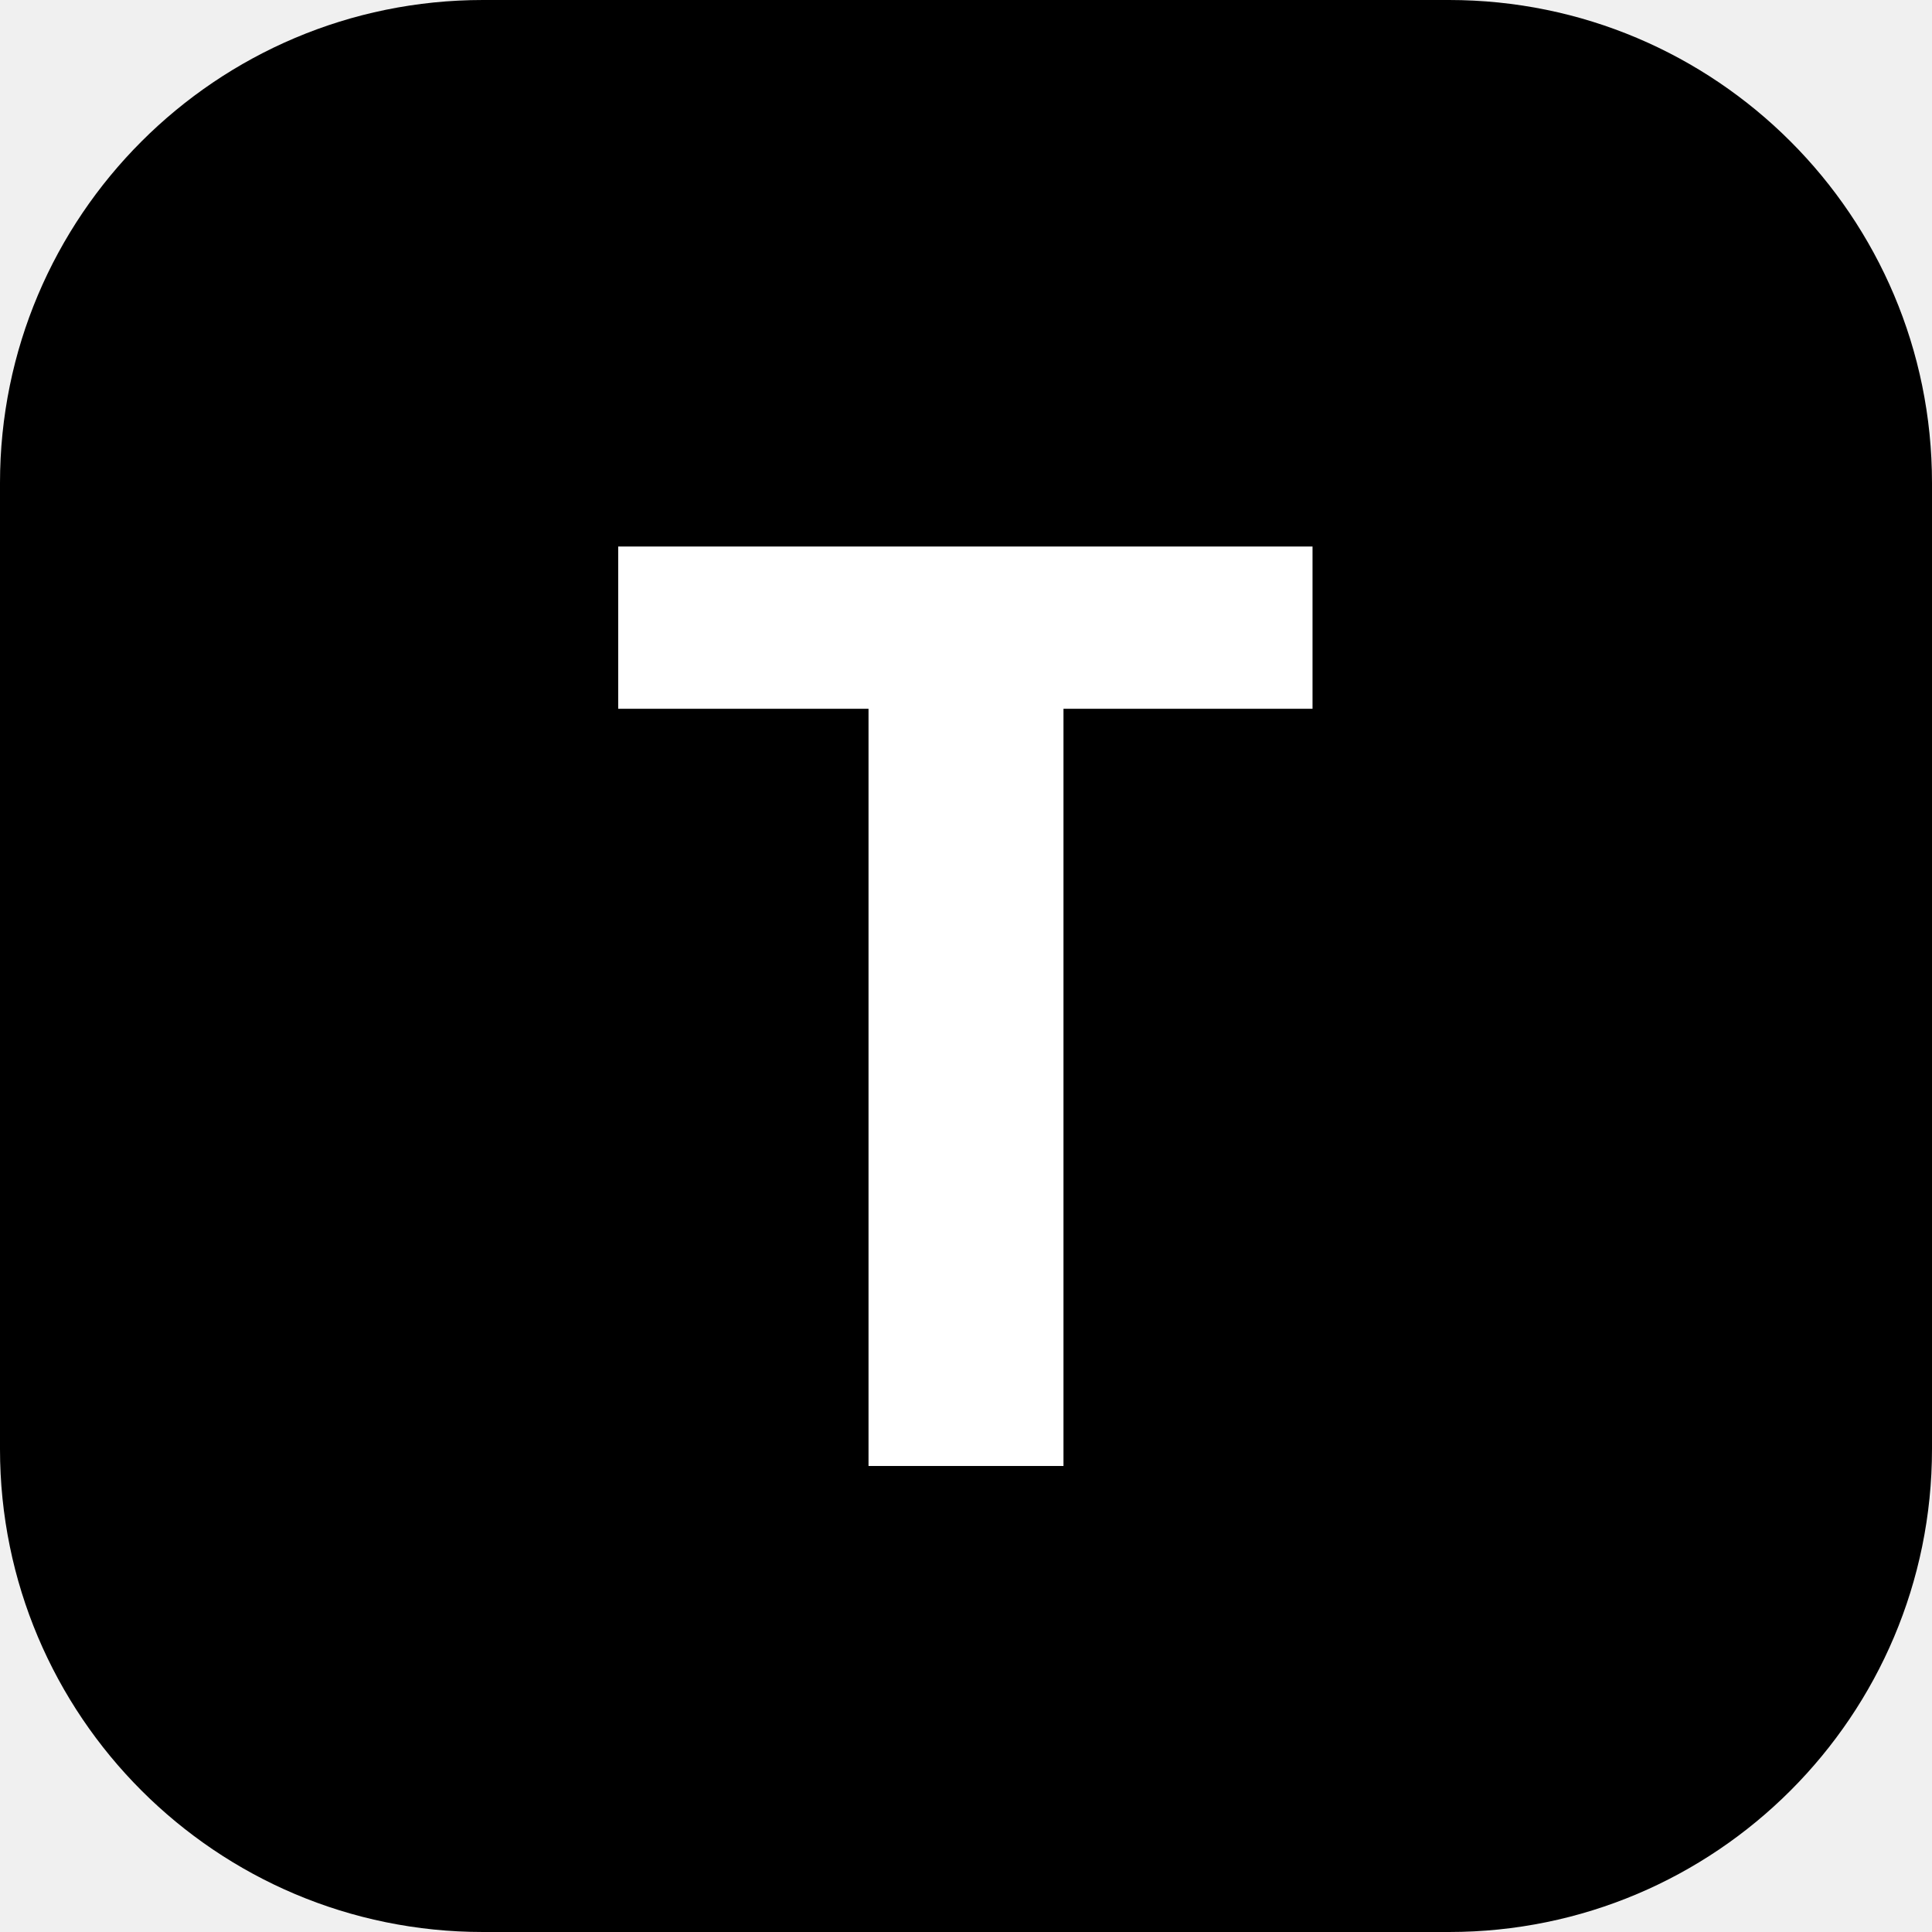
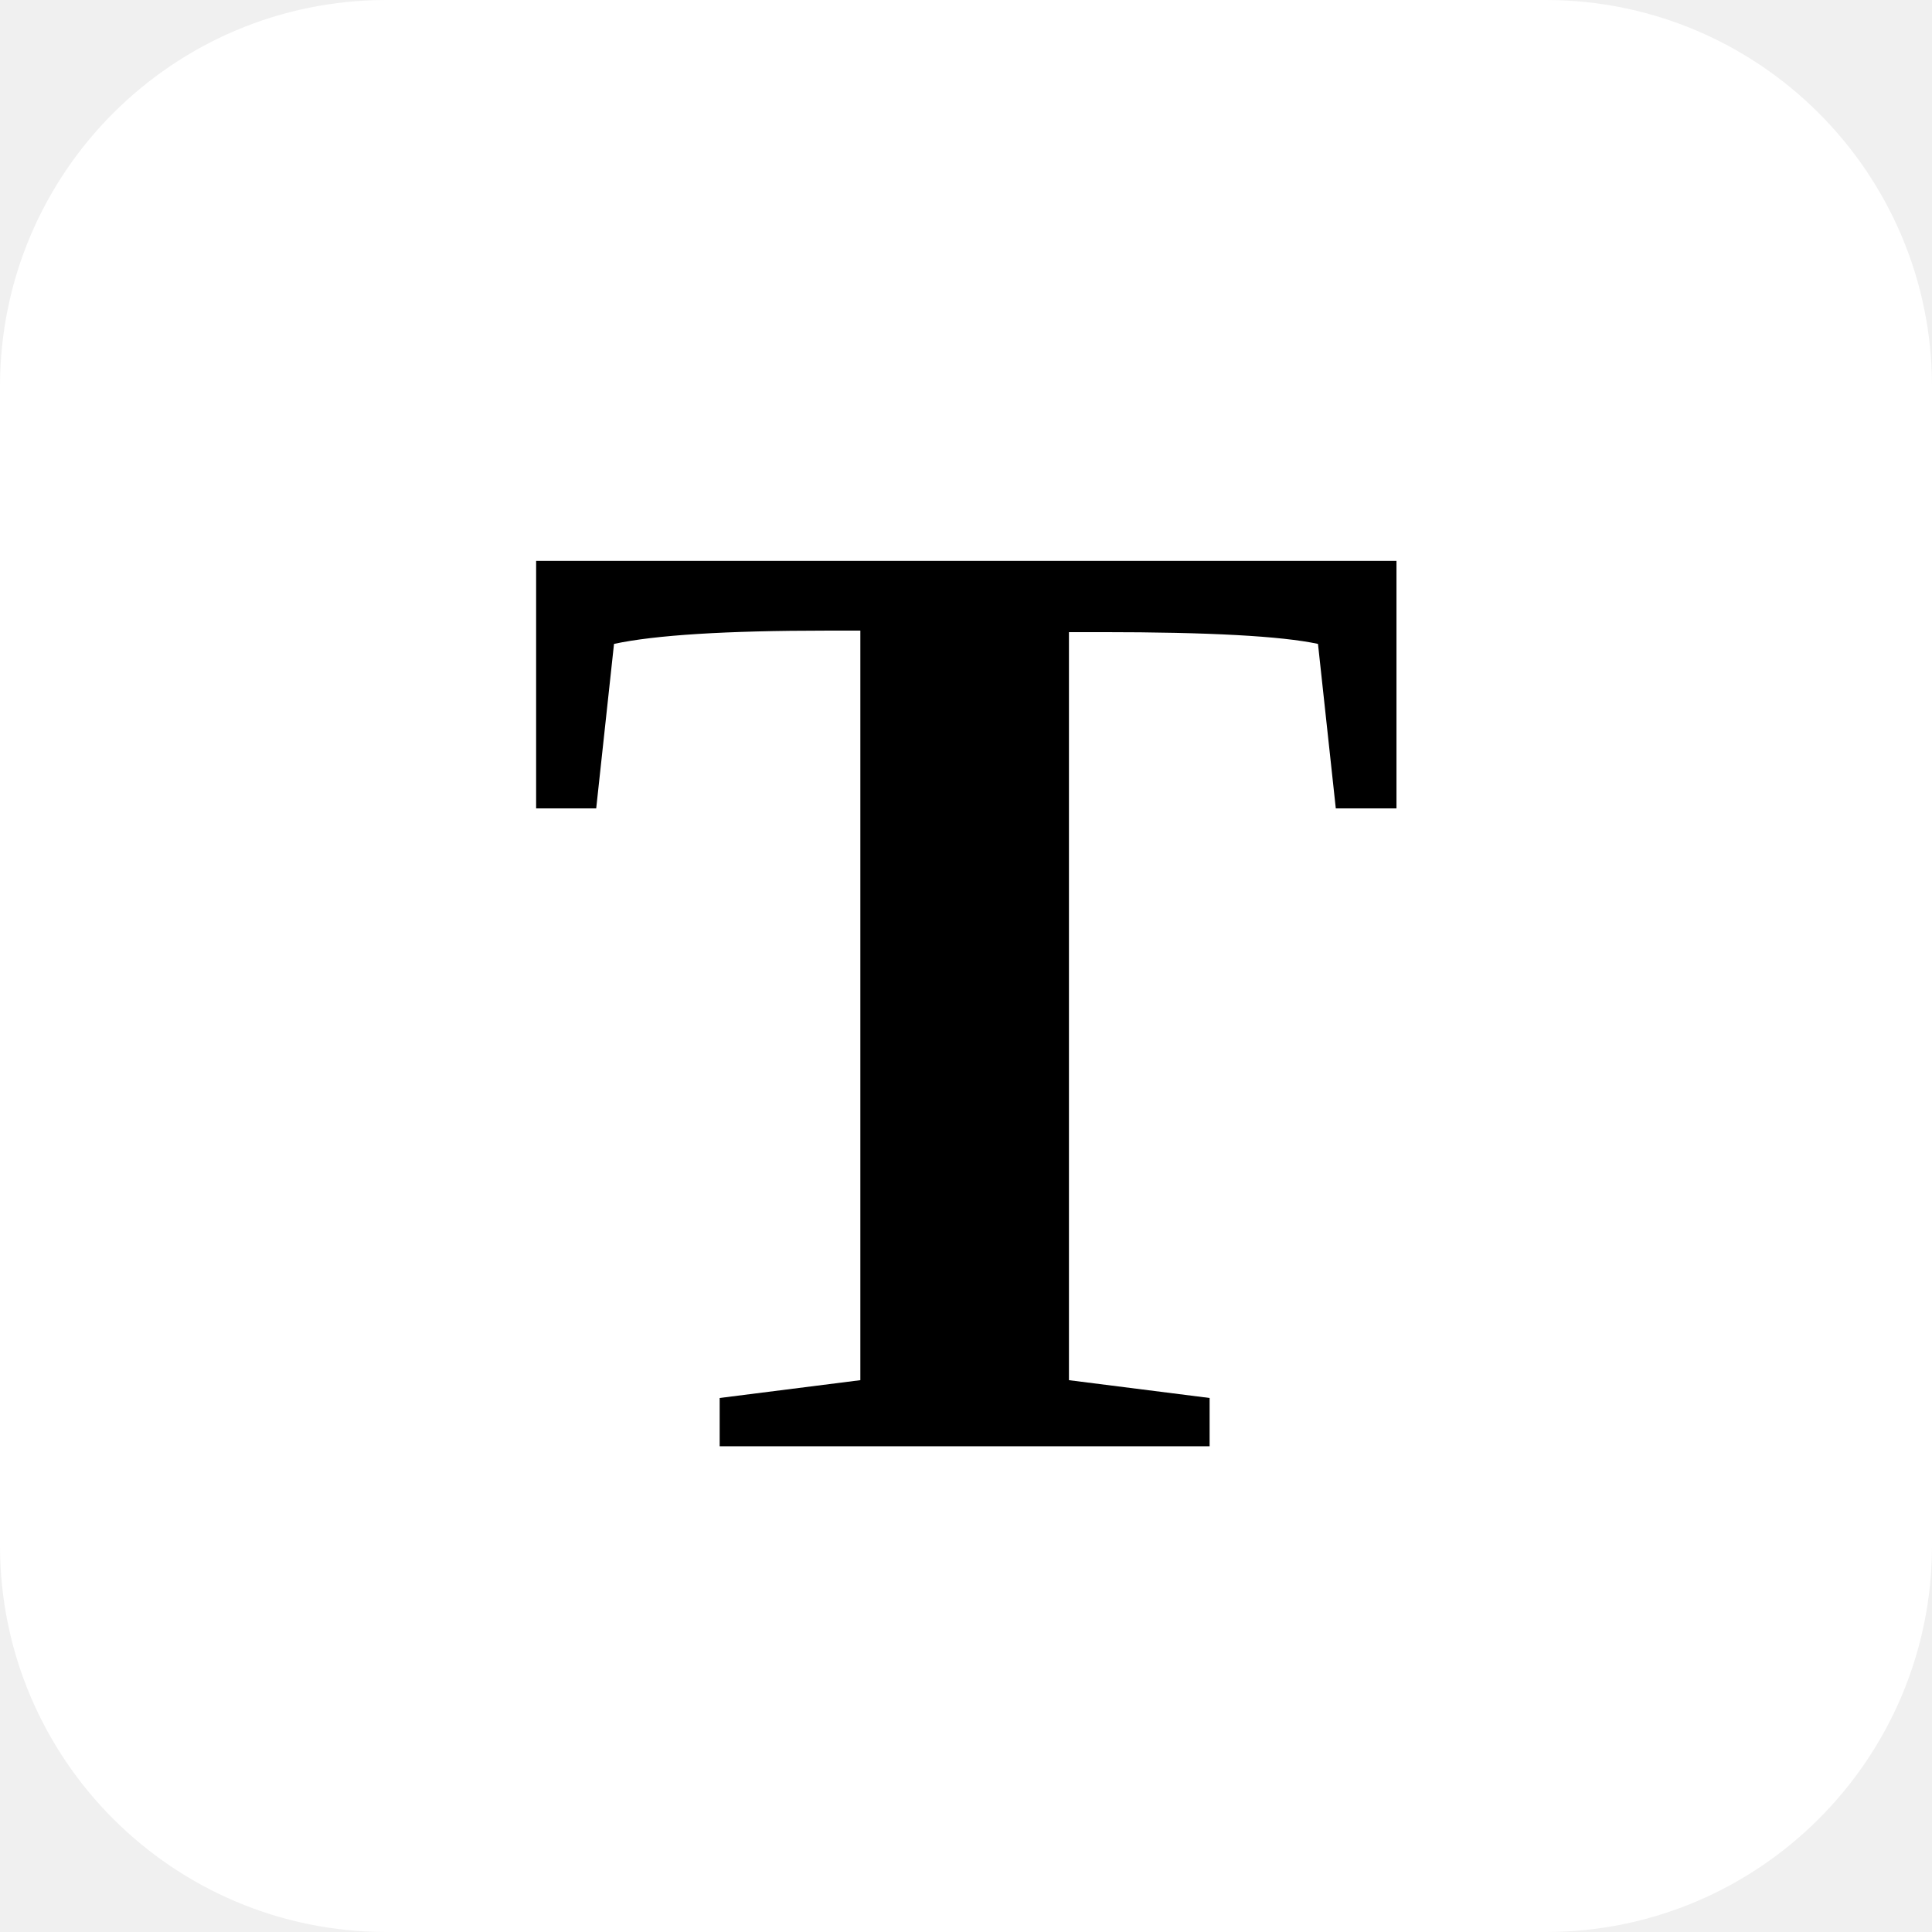
- <svg xmlns="http://www.w3.org/2000/svg" role="img" viewBox="0 0 24 24">
-   <rect width="24" height="24" rx="6" fill="black" />
-   <text x="50%" y="50%" dominant-baseline="central" text-anchor="middle" font-size="16" font-family="sans-serif" font-weight="bold" fill="white">T</text>
+ <svg xmlns="http://www.w3.org/2000/svg" viewBox="0 0 100 100">
+   <rect width="100" height="100" rx="20" fill="white" />
+   <text x="50" y="55" font-size="70" font-weight="bold" text-anchor="middle" dominant-baseline="middle" fill="black">T</text>
</svg>
